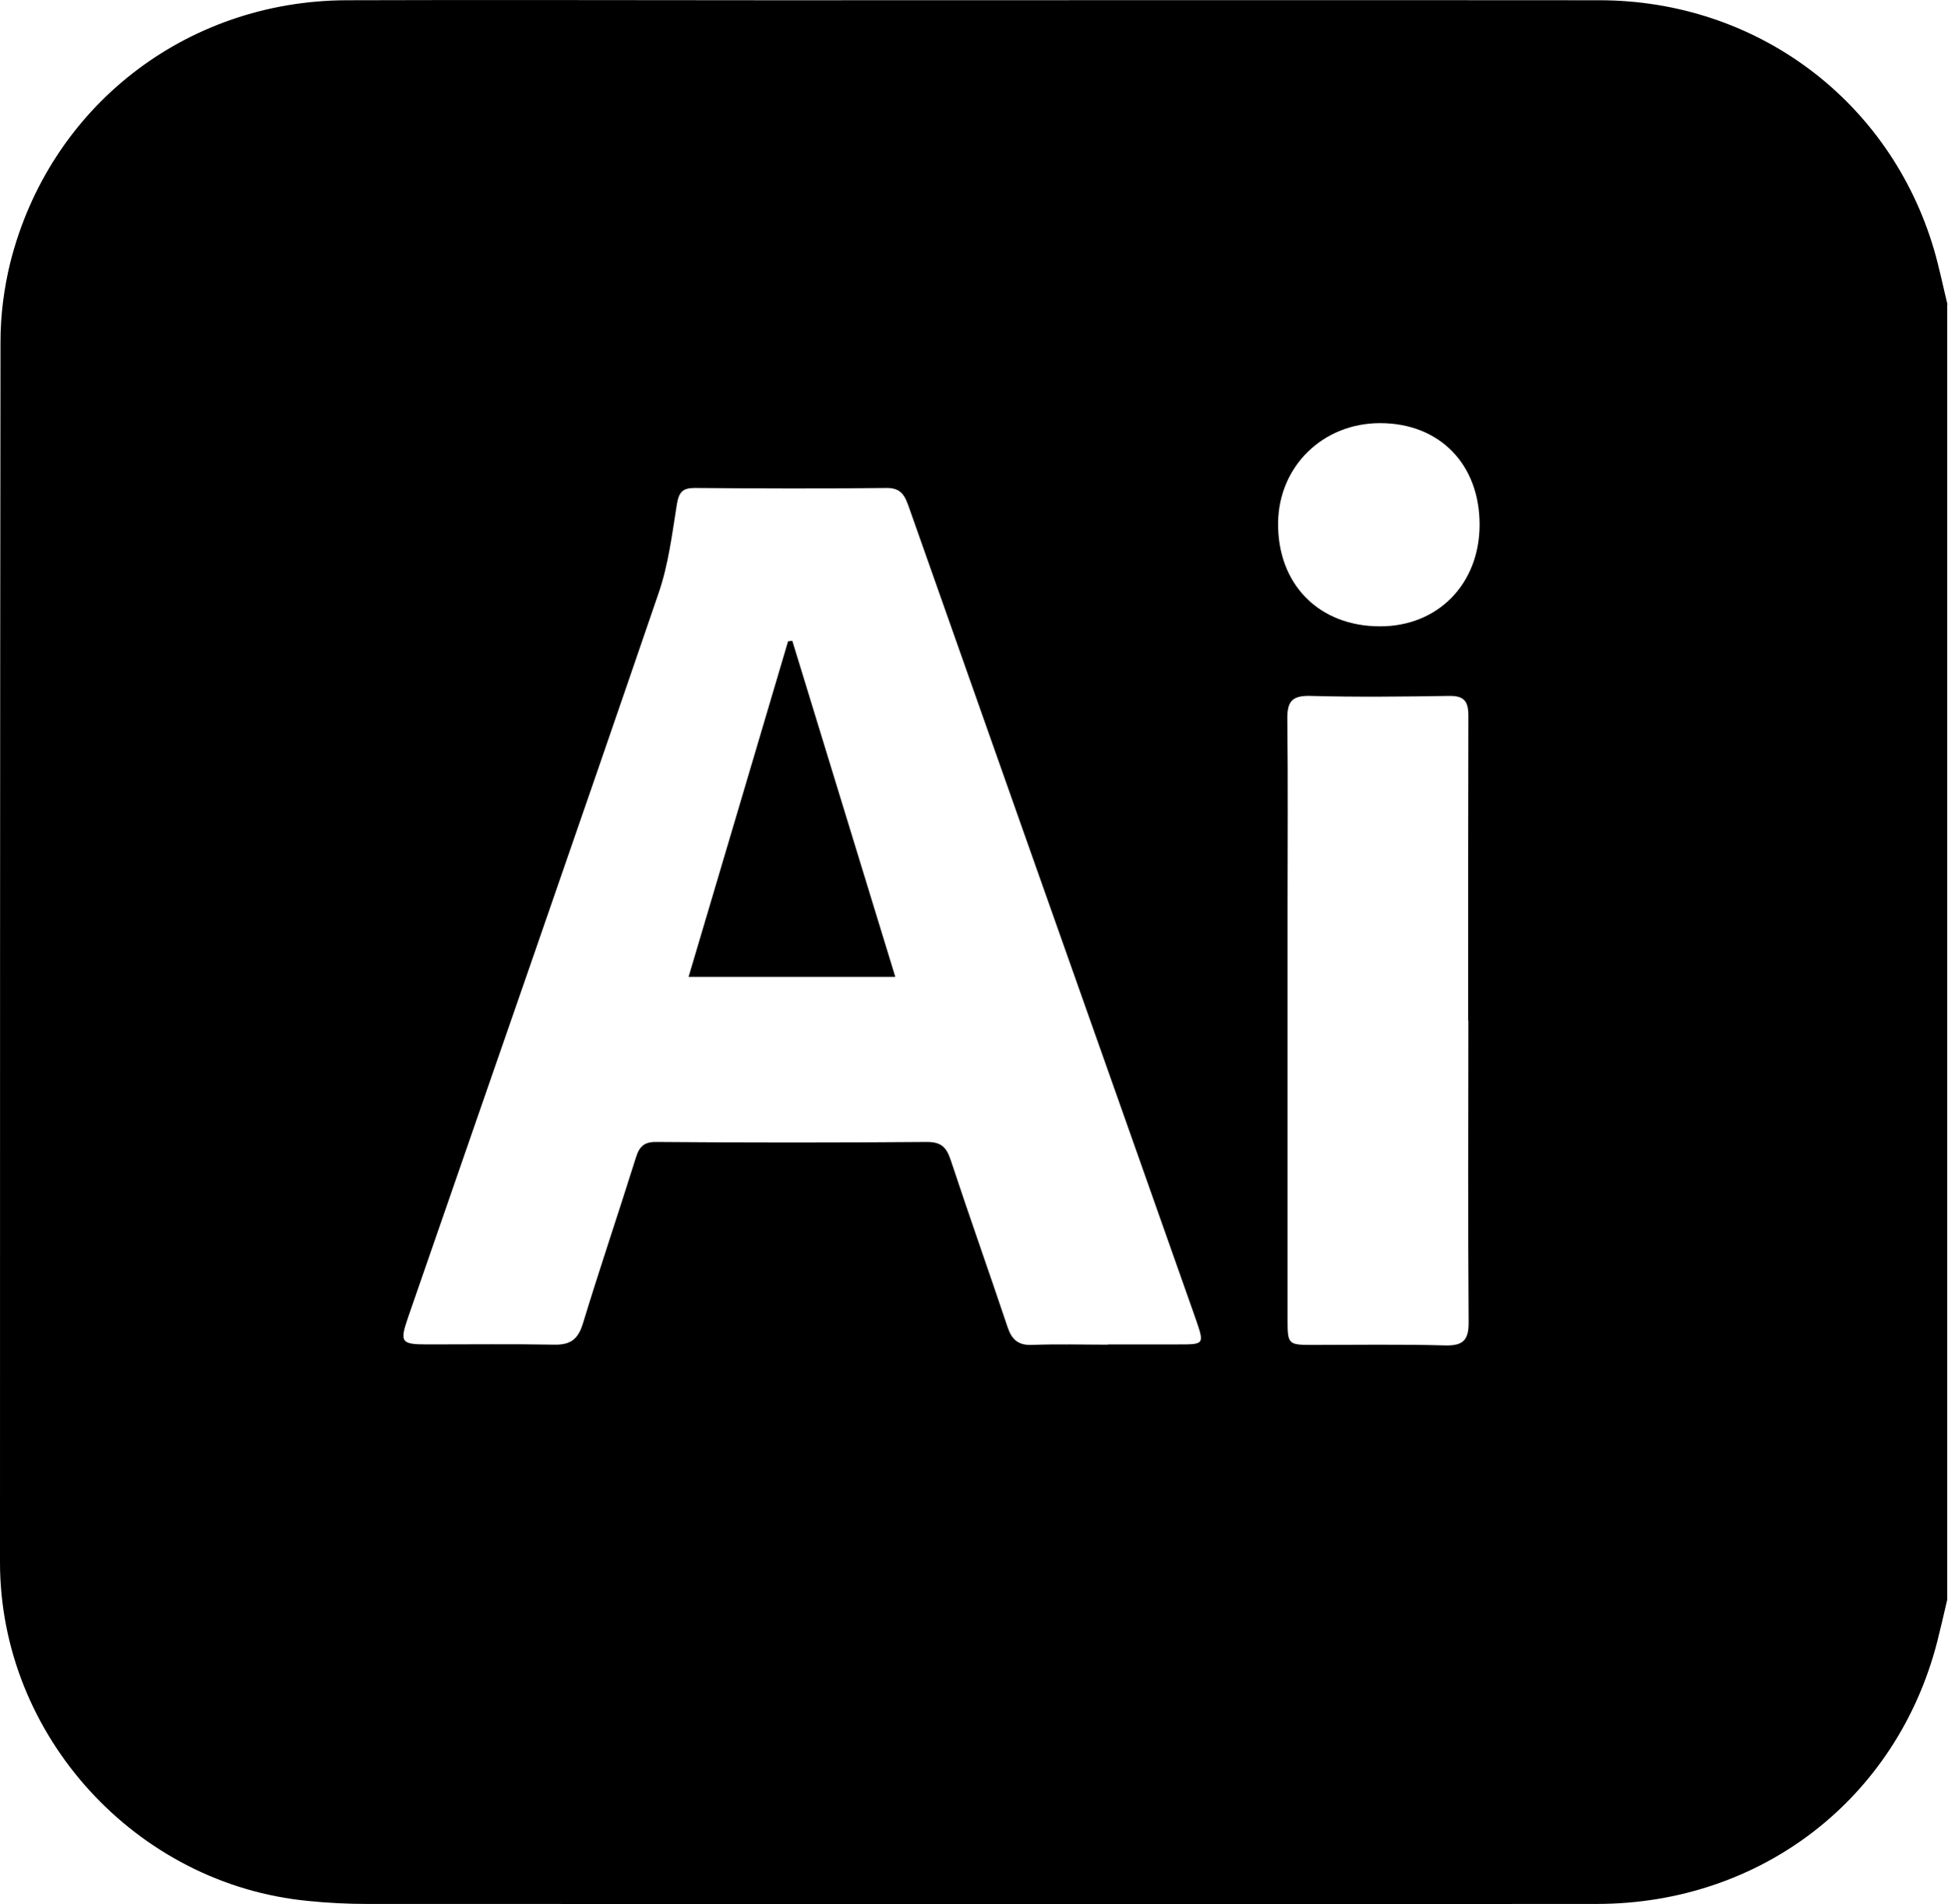
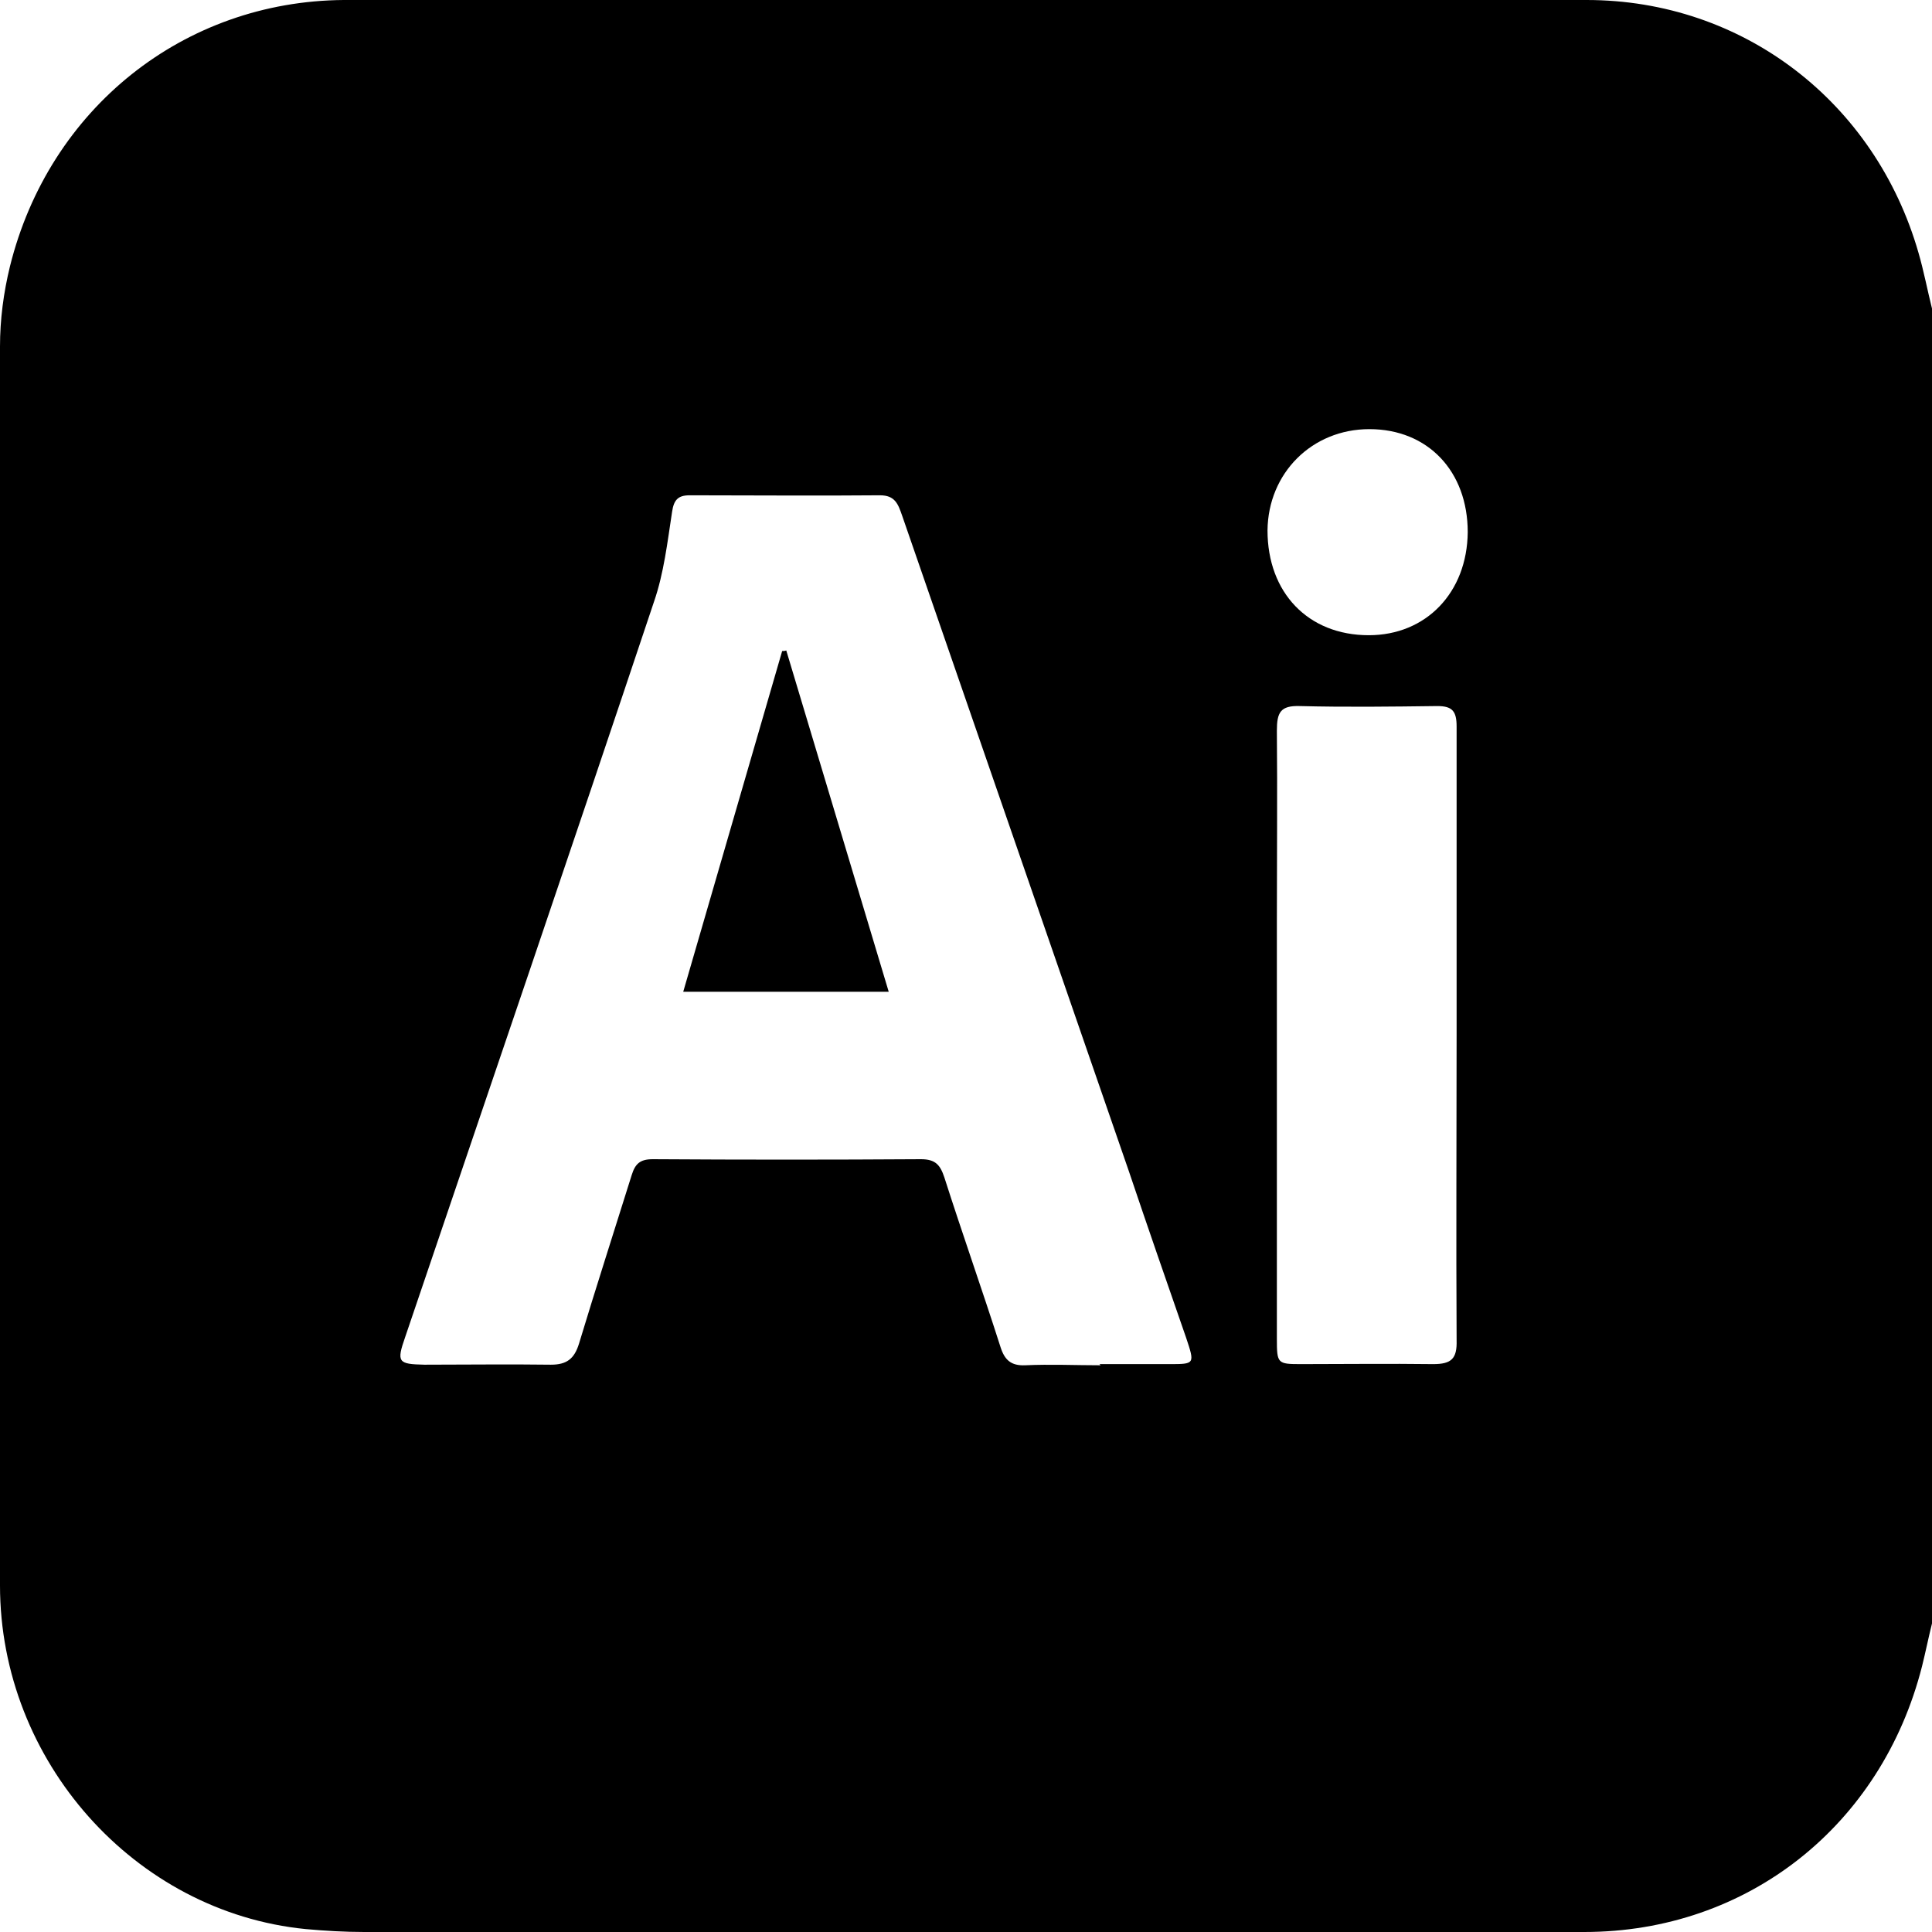
- <svg xmlns="http://www.w3.org/2000/svg" id="Capa_2" data-name="Capa 2" viewBox="0 0 78.08 76.36">
+ <svg xmlns="http://www.w3.org/2000/svg" id="Capa_2" data-name="Capa 2" viewBox="0 0 33 33">
  <g id="Capa_1-2" data-name="Capa 1">
    <g>
-       <path d="M78.08,12.21v51.95c-.13.56-.26,1.12-.4,1.68-1.62,6.3-7.06,10.51-13.64,10.52-16.44.01-32.88,0-49.32,0-.79,0-1.57-.04-2.36-.12C5.45,75.58,0,69.61,0,62.66,0,46.34,0,30.02.02,13.7c0-1.06.14-2.14.39-3.16C1.98,4.29,7.43.04,13.88.01c5.69-.02,11.38,0,17.08,0,11.05,0,22.11-.01,33.16,0,6.31,0,11.67,4.02,13.43,10,.21.72.36,1.46.54,2.2ZM44.43,53.92c.94,0,1.88,0,2.82,0,1.05,0,1.05,0,.69-1.04-.78-2.2-1.55-4.4-2.33-6.6-3.05-8.63-6.11-17.27-9.15-25.9-.16-.45-.29-.82-.91-.81-2.57.03-5.13.02-7.7,0-.48,0-.63.17-.71.66-.19,1.19-.34,2.42-.73,3.55-3.32,9.7-6.7,19.38-10.05,29.06-.34.99-.28,1.08.77,1.08,1.7,0,3.41-.02,5.11.01.65.01.94-.23,1.13-.84.68-2.23,1.43-4.44,2.13-6.67.14-.45.34-.63.84-.62,3.61.03,7.22.03,10.83,0,.58,0,.78.22.95.72.74,2.24,1.53,4.46,2.28,6.7.17.51.43.74.98.72,1.02-.04,2.03-.01,3.05-.01ZM58.87,40.93c0-4.07,0-8.15.01-12.22,0-.59-.17-.81-.78-.8-1.85.03-3.71.05-5.56,0-.77-.02-.93.26-.92.96.03,2.49.01,4.99.01,7.49,0,5.53,0,11.05,0,16.58,0,.97.03,1,.97,1,1.78,0,3.56-.03,5.34.02.73.02.96-.21.95-.95-.03-4.02-.01-8.05-.01-12.07ZM59.33,21.04c0-2.42-1.6-4.06-3.97-4.07-2.31-.01-4.09,1.73-4.11,4.01-.02,2.46,1.64,4.14,4.09,4.14,2.32,0,3.99-1.7,3.99-4.08Z" />
-       <path d="M31.77,25.7c1.37,4.47,2.74,8.94,4.13,13.48h-8.29c1.34-4.52,2.67-8.99,3.99-13.46.06,0,.11-.02.17-.02Z" />
+       <path d="M33,5.28v22.45c-.06.24-.11.49-.17.73-.69,2.72-2.98,4.54-5.77,4.54-6.95,0-13.9,0-20.84,0-.33,0-.67-.02-1-.05C2.3,32.66,0,30.08,0,27.08,0,20.03,0,12.97,0,5.92c0-.46.06-.92.17-1.37C.84,1.85,3.14.02,5.87,0c2.41-.01,4.81,0,7.22,0,4.67,0,9.34,0,14.01,0,2.67,0,4.93,1.74,5.67,4.32.09.31.15.63.23.95ZM18.78,23.3c.4,0,.79,0,1.19,0,.44,0,.44,0,.29-.45-.33-.95-.66-1.9-.98-2.85-1.29-3.73-2.58-7.46-3.87-11.19-.07-.2-.12-.35-.38-.35-1.08.01-2.17,0-3.25,0-.2,0-.27.08-.3.28-.08.52-.14,1.05-.31,1.54-1.4,4.19-2.83,8.37-4.25,12.56-.15.43-.12.46.33.47.72,0,1.44-.01,2.16,0,.27,0,.4-.1.48-.36.29-.96.6-1.92.9-2.88.06-.19.14-.27.36-.27,1.53.01,3.05.01,4.58,0,.25,0,.33.1.4.31.31.97.65,1.93.96,2.9.07.22.18.32.42.31.43-.02.86,0,1.29,0ZM24.88,17.69c0-1.76,0-3.52,0-5.28,0-.26-.07-.35-.33-.35-.78.01-1.57.02-2.35,0-.33-.01-.39.11-.39.42.01,1.08,0,2.16,0,3.23,0,2.39,0,4.78,0,7.16,0,.42.01.43.41.43.75,0,1.5-.01,2.26,0,.31,0,.41-.09.4-.41-.01-1.74,0-3.48,0-5.22ZM25.07,9.09c0-1.04-.68-1.76-1.68-1.76-.98,0-1.73.75-1.74,1.73,0,1.06.69,1.79,1.73,1.79.98,0,1.68-.73,1.69-1.76Z" />
+       <path d="M13.43,11.11c.58,1.93,1.16,3.86,1.75,5.83h-3.51c.57-1.96,1.13-3.89,1.69-5.82.02,0,.05,0,.07-.01Z" />
    </g>
  </g>
</svg>
